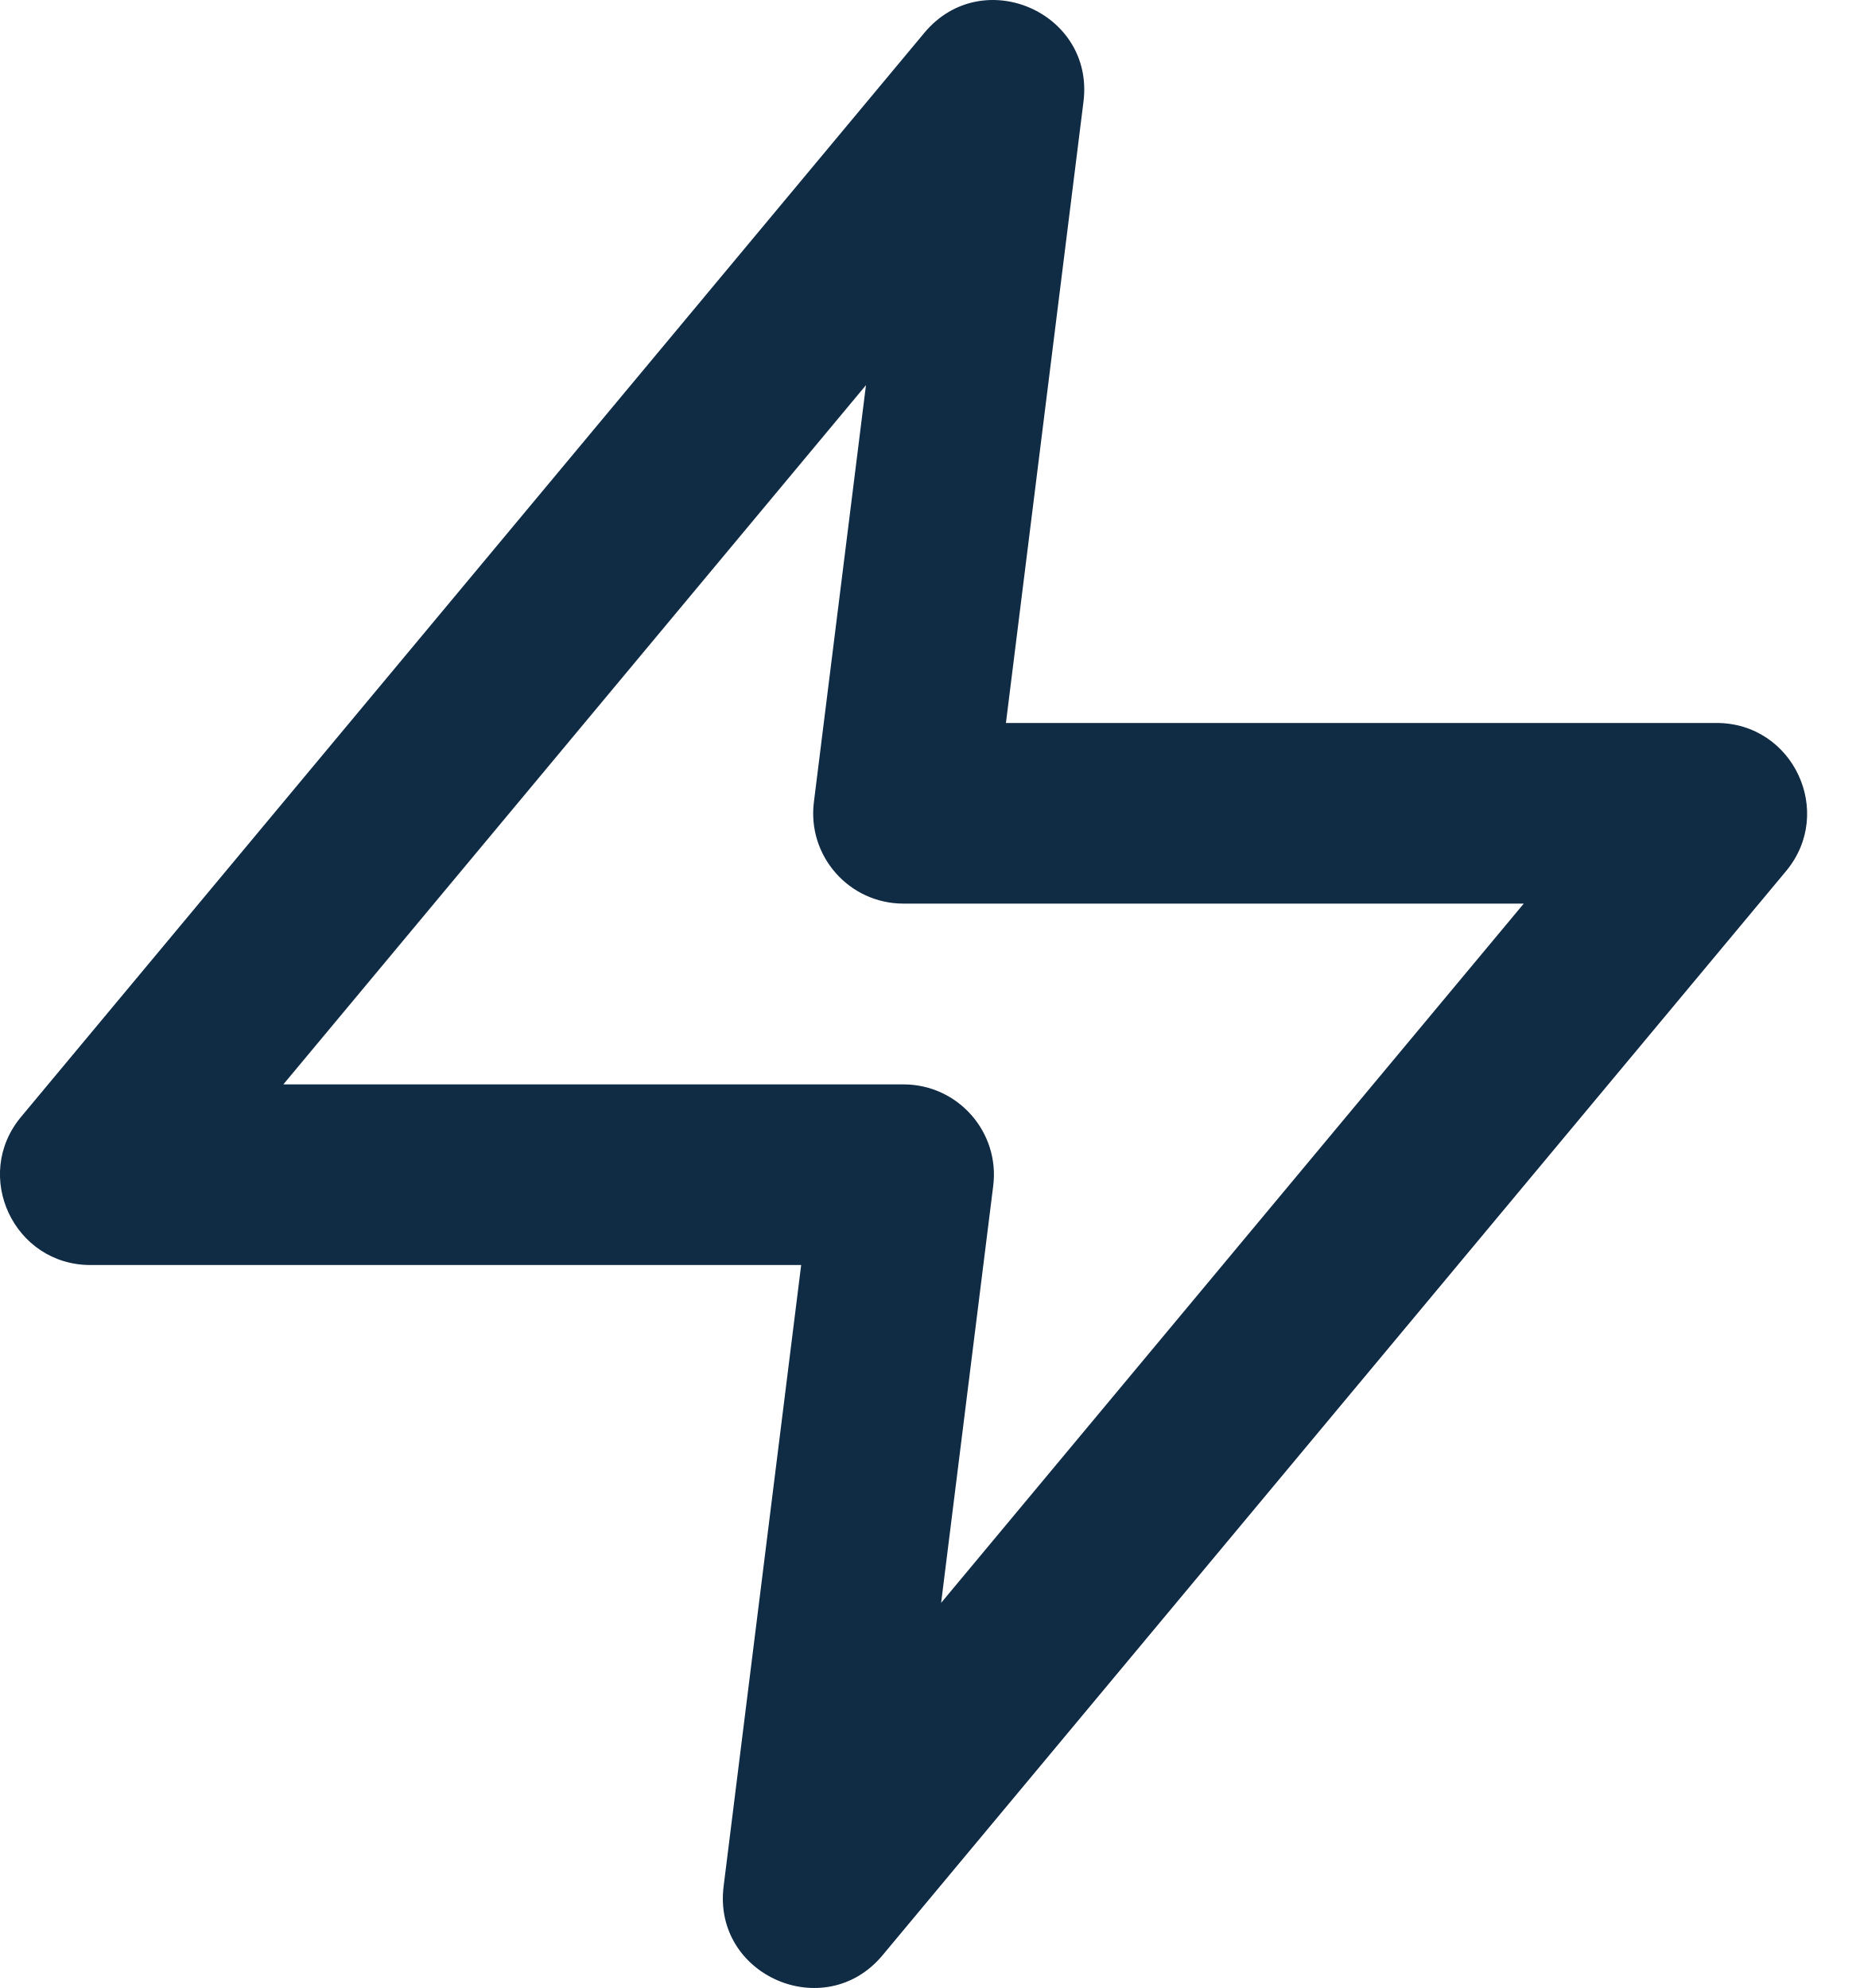
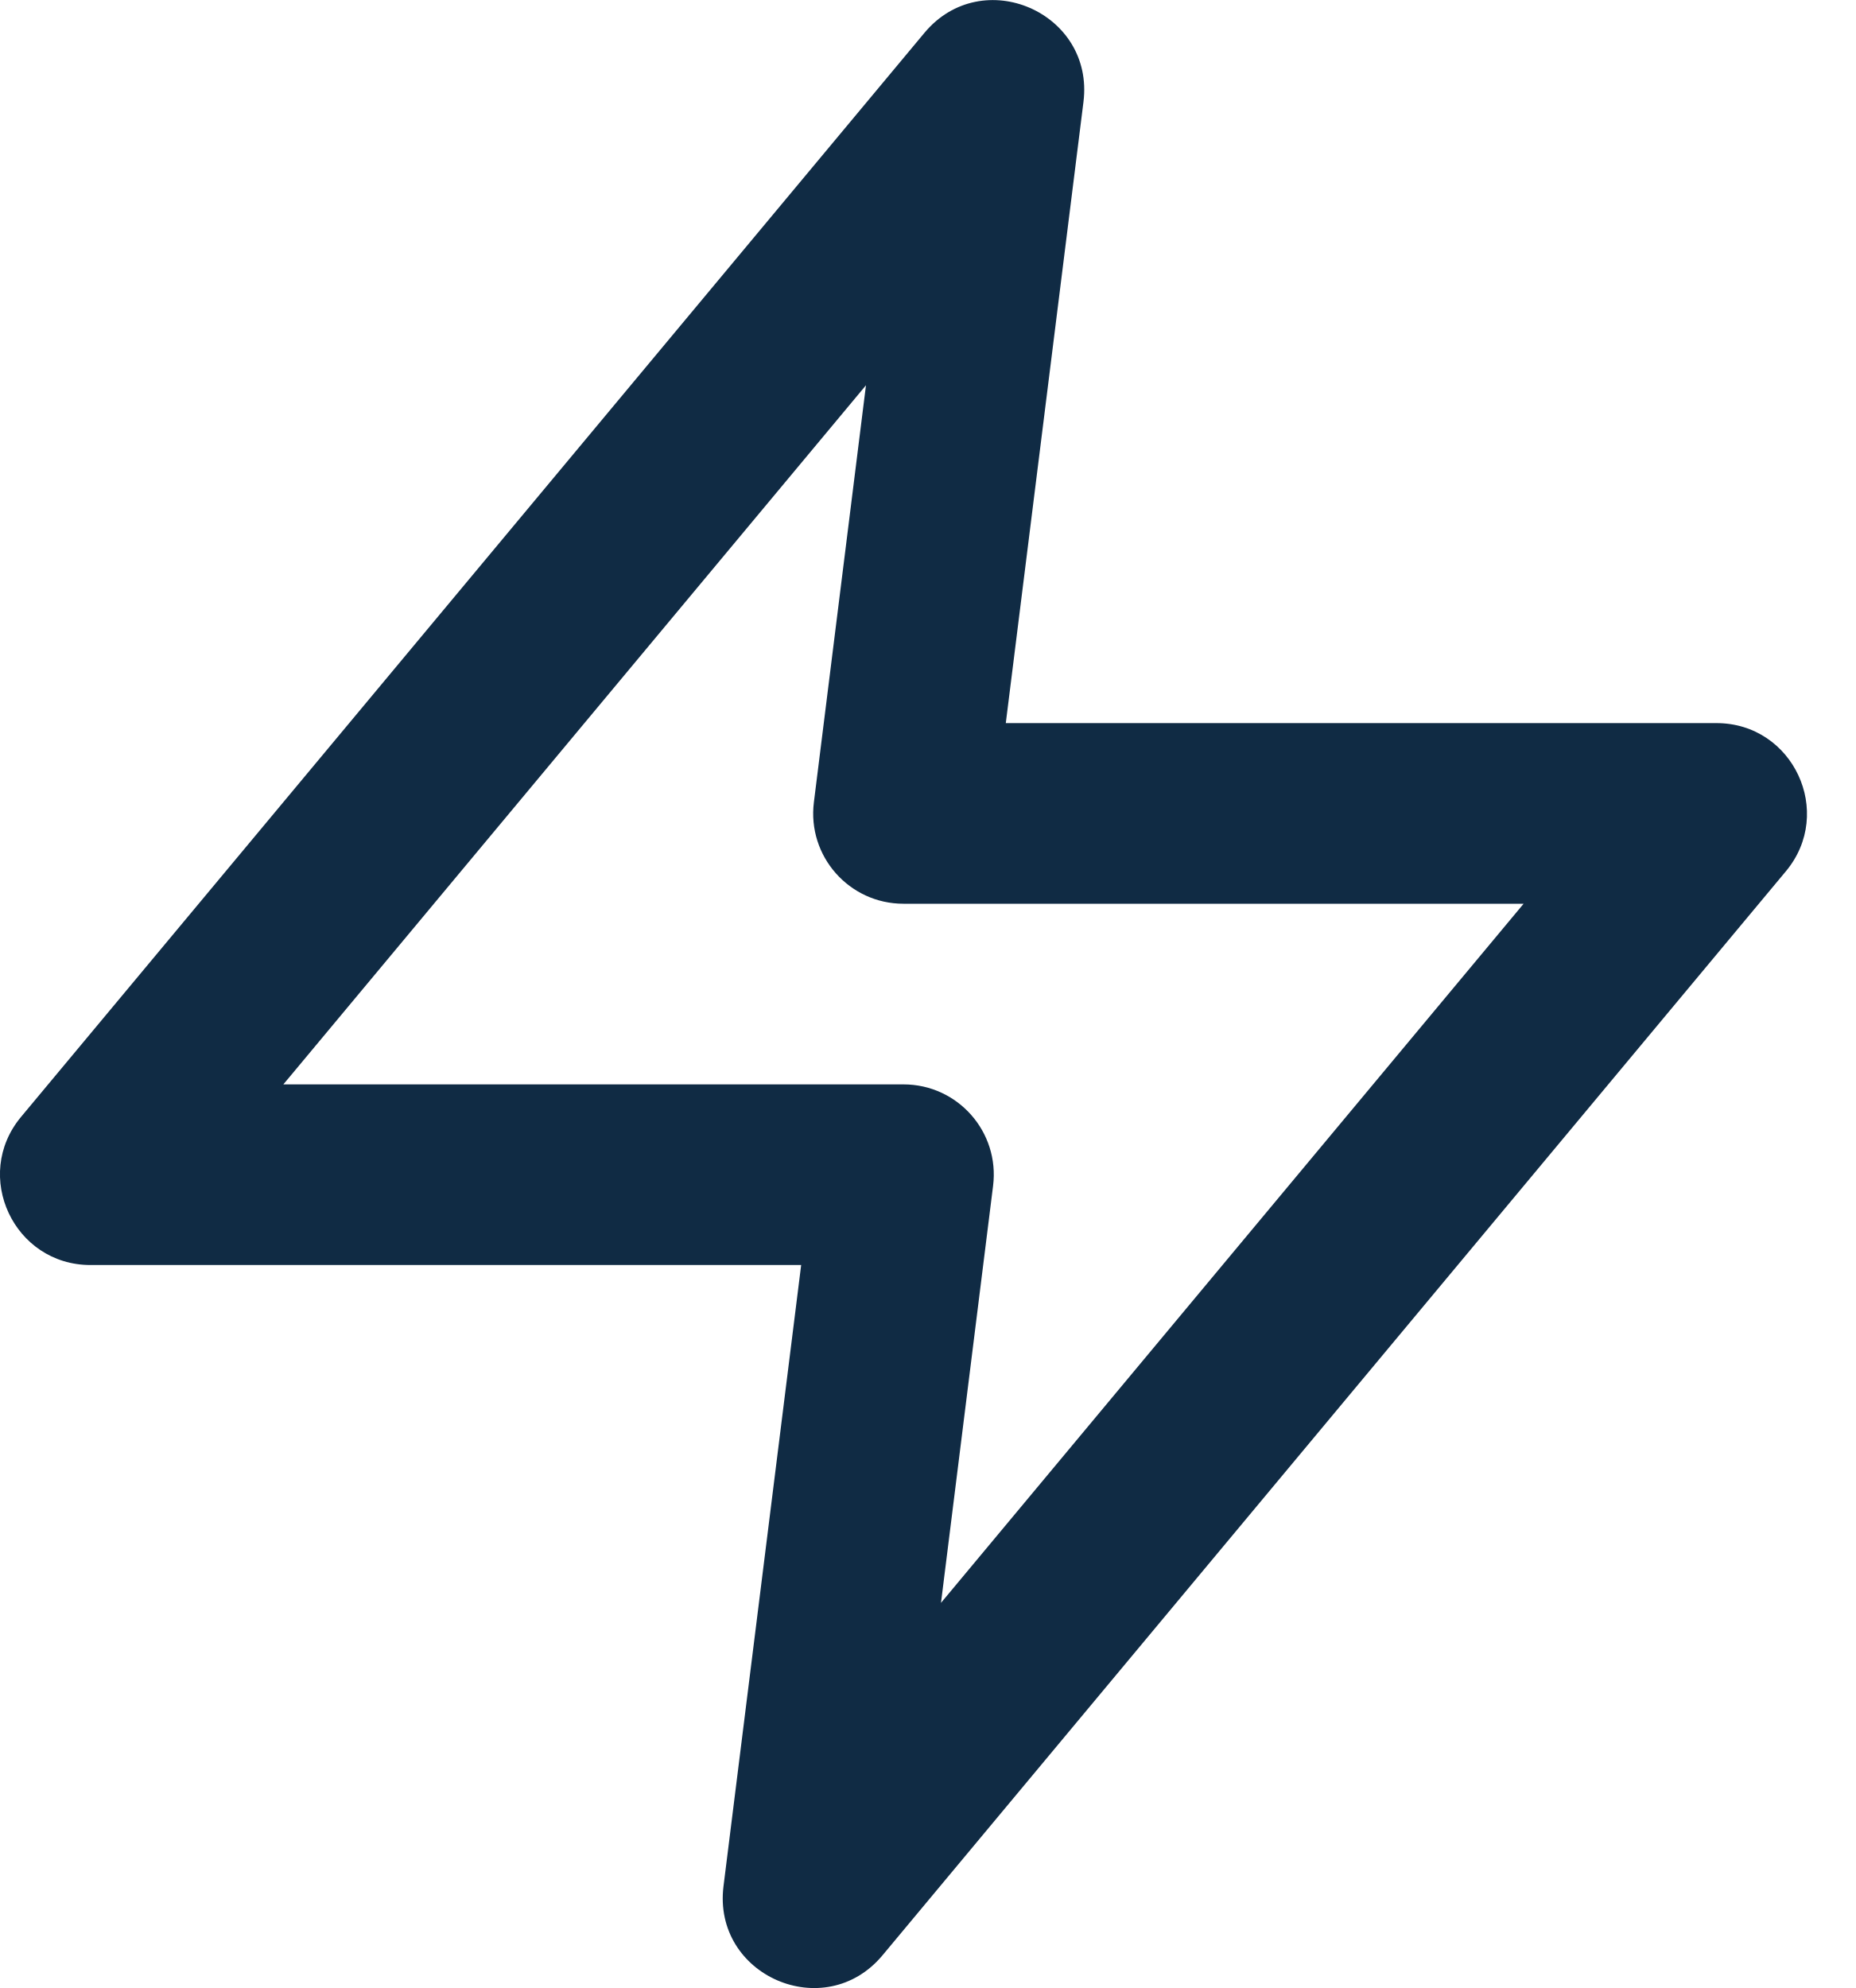
- <svg xmlns="http://www.w3.org/2000/svg" width="14px" height="15px" viewBox="0 0 14 15" version="1.1">
-   <defs />
-   <g id="Symbols" stroke="none" stroke-width="1" fill="none" fill-rule="evenodd">
-     <g id="Flash_Cars/Black" transform="translate(-1, 0)" fill="#102B44" fill-rule="nonzero">
-       <path d="M7.045,9.545 L1.683,9.545 C1.105,9.545 0.789,8.871 1.159,8.427 L7.975,0.247 C8.411,-0.275 9.26,0.093 9.175,0.768 L8.59,5.455 L13.952,5.455 C14.53,5.455 14.846,6.129 14.476,6.573 L7.659,14.753 C7.224,15.275 6.375,14.907 6.46,14.232 L7.045,9.545 Z M3.138,8.182 L7.817,8.182 C8.227,8.182 8.545,8.541 8.494,8.948 L8.101,12.094 L12.497,6.818 L7.817,6.818 C7.407,6.818 7.09,6.459 7.141,6.052 L7.534,2.906 L3.138,8.182 Z" id="Shape" />
-     </g>
-   </g>
+ <svg xmlns="http://www.w3.org/2000/svg" height="15" viewBox="0 0 14 15" width="14">
+   <path d="m7.045 9.545h-5.362c-.578 0-.894-.674-.524-1.118l6.816-8.179c.436-.523 1.284-.154 1.2.521l-.586 4.687h5.362c.578 0 .894.674.524 1.118l-6.816 8.179c-.436.523-1.284.154-1.2-.521zm-3.907-1.363h4.679c.41 0 .727.359.676.766l-.393 3.146 4.396-5.275h-4.679c-.41 0-.727-.359-.676-.766l.393-3.146z" fill="#102b44" transform="translate(-1)" />
</svg>
